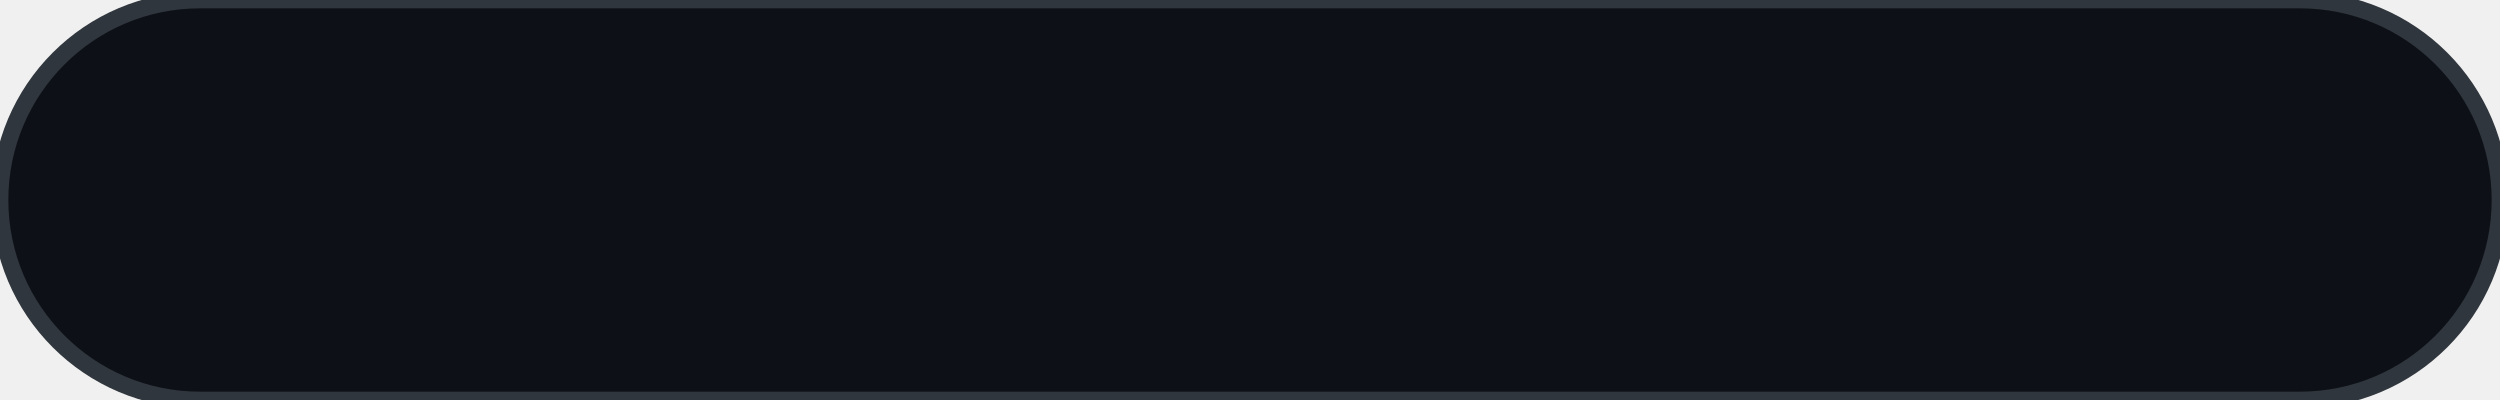
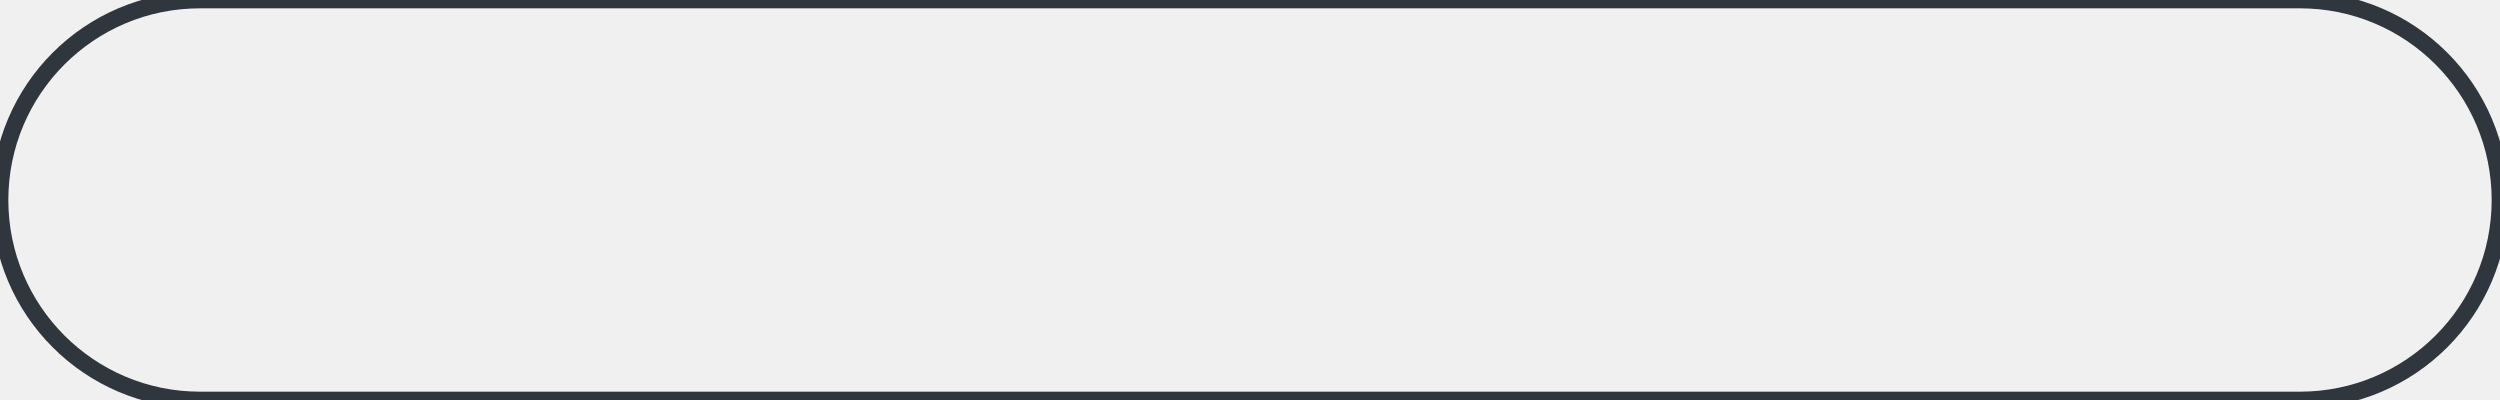
<svg xmlns="http://www.w3.org/2000/svg" width="150" height="24">
-   <rect width="150" height="24" fill="#0d1117" stroke="#30363d" stroke-width="1" rx="12" />
+   <rect width="150" height="24" fill="transparent" stroke="#30363d" stroke-width="1" rx="12" />
  <rect width="0" height="24" fill="#00C853" rx="12">
    <animate attributeName="width" from="0" to="135" dur="1.5s" fill="freeze" calcMode="spline" keyTimes="0;1" keySplines="0.25 0.1 0.25 1" />
  </rect>
  <text x="75" y="16" font-family="Inter, Verdana, sans-serif" font-size="12" font-weight="bold" fill="#fff" text-anchor="middle" opacity="0">
    90%
    <animate attributeName="opacity" from="0" to="1" dur="0.5s" begin="1.2s" fill="freeze" />
  </text>
</svg>
